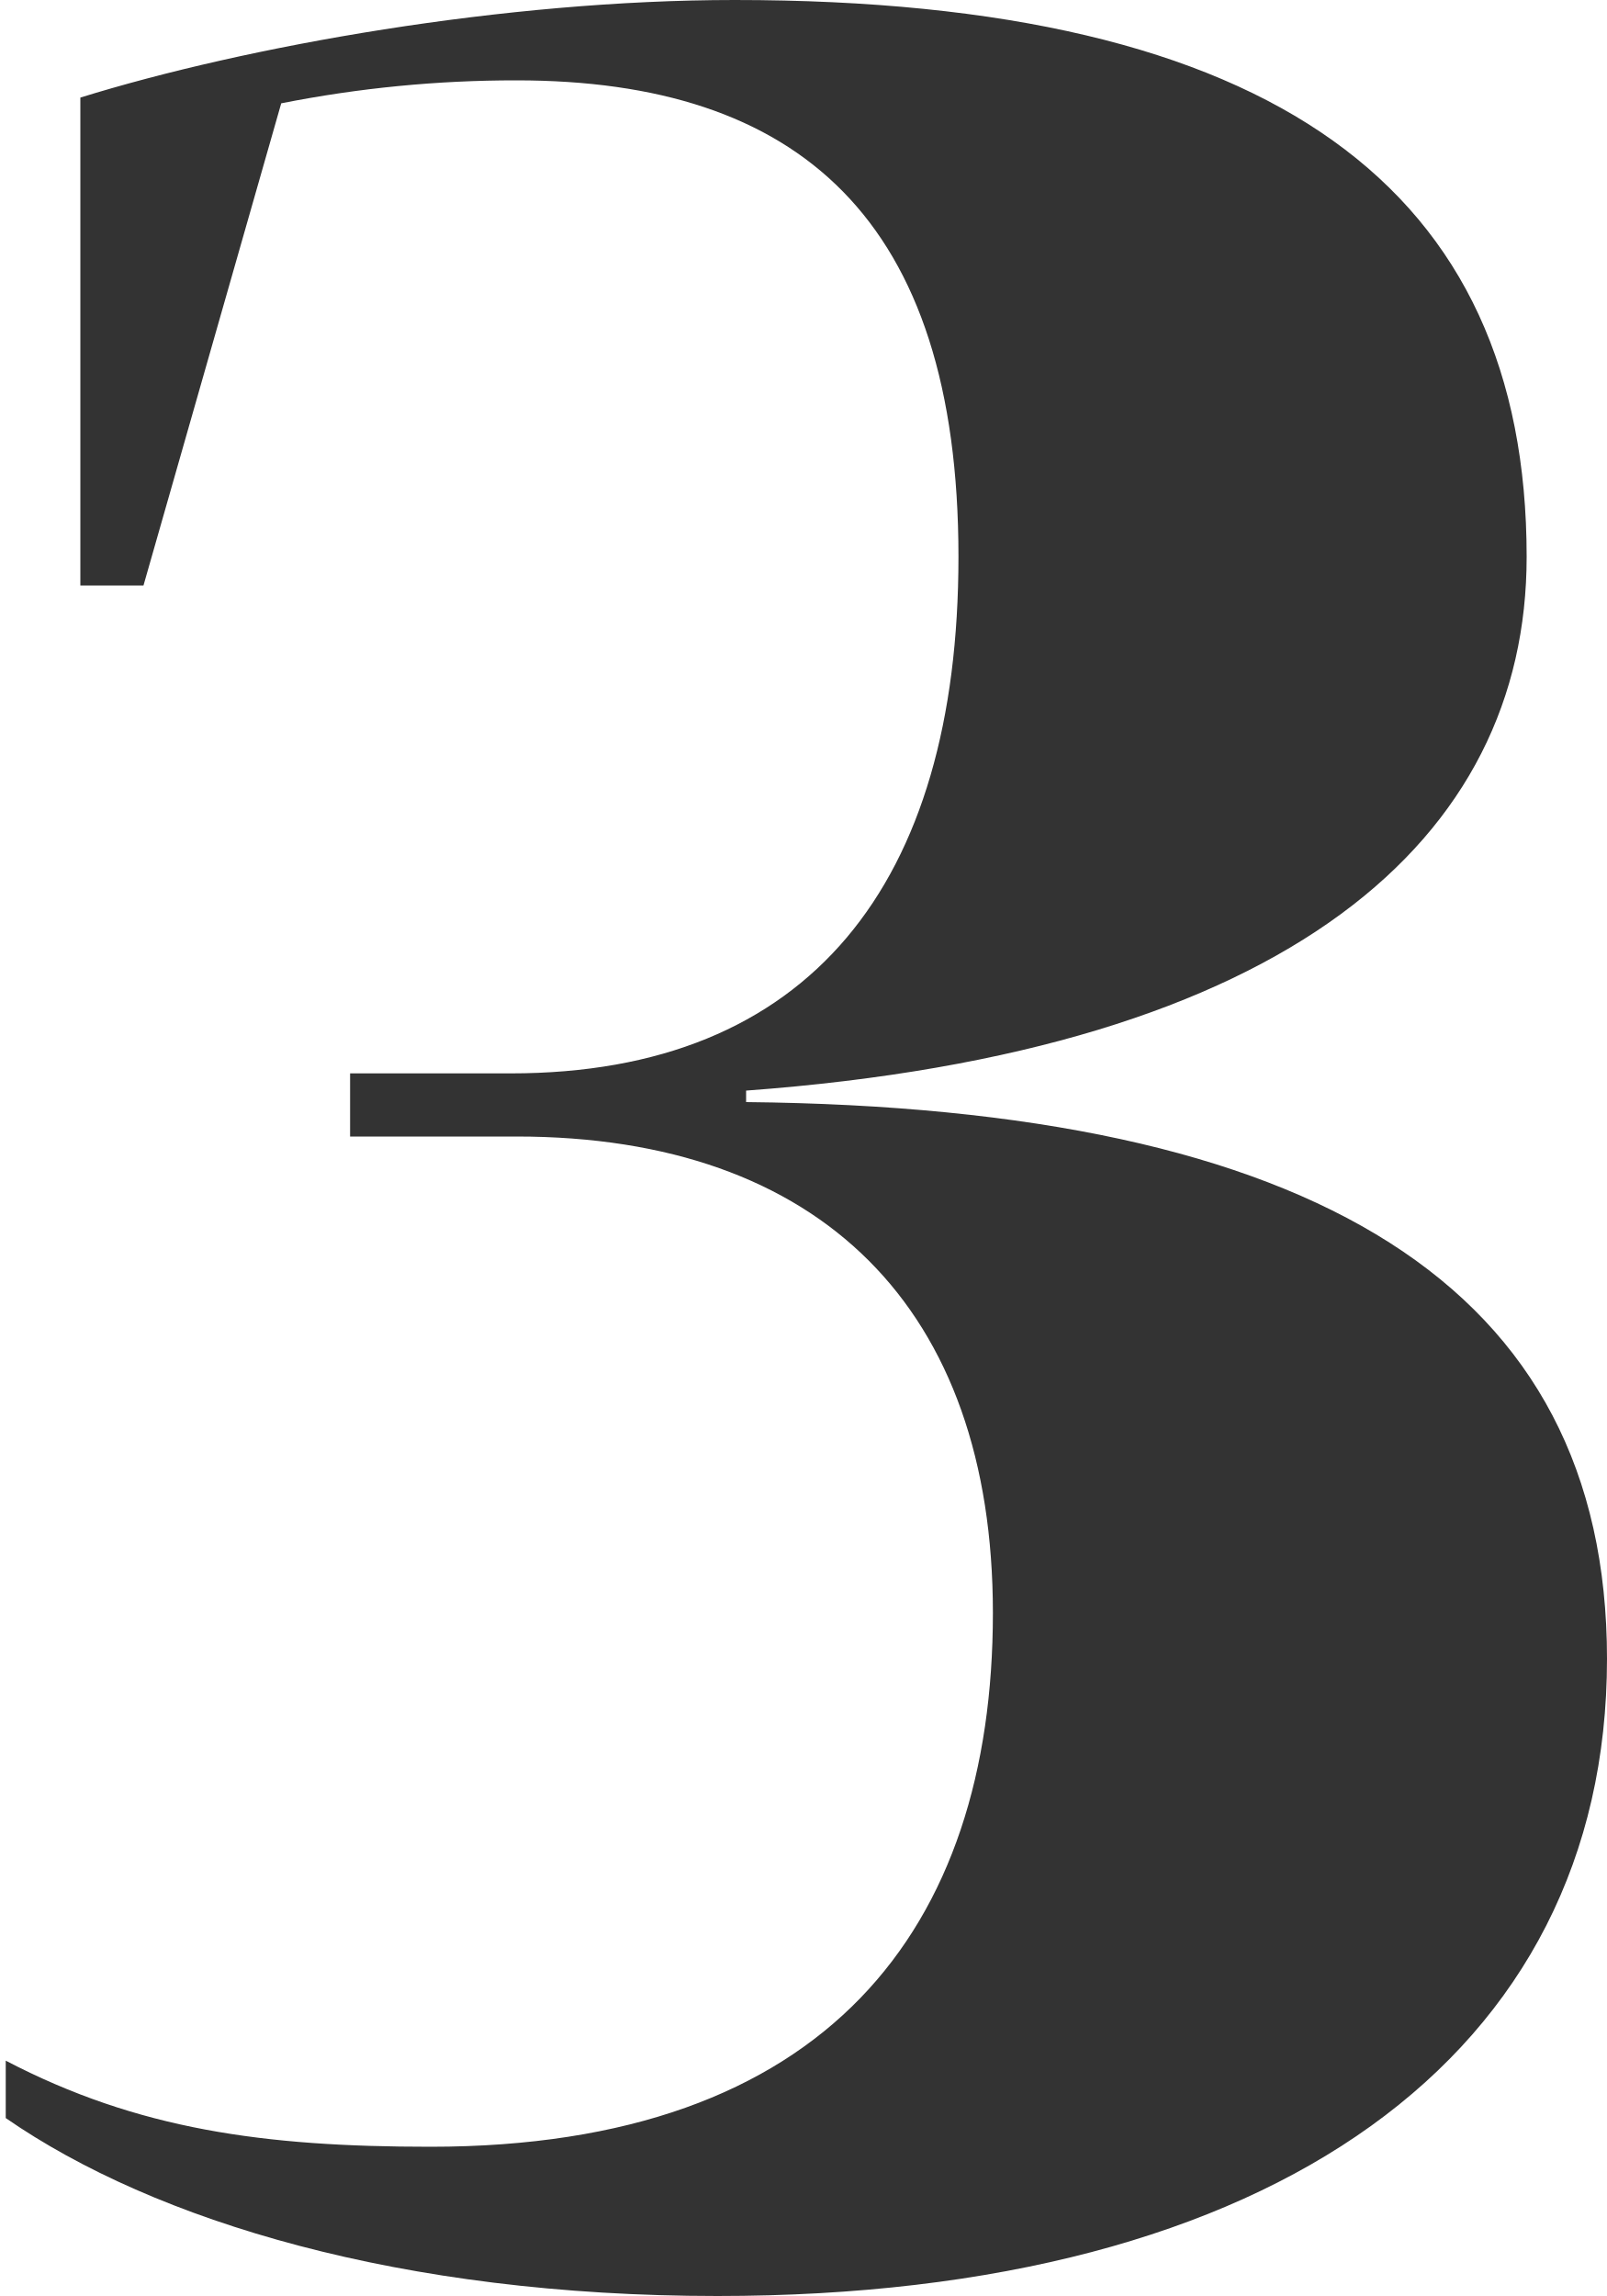
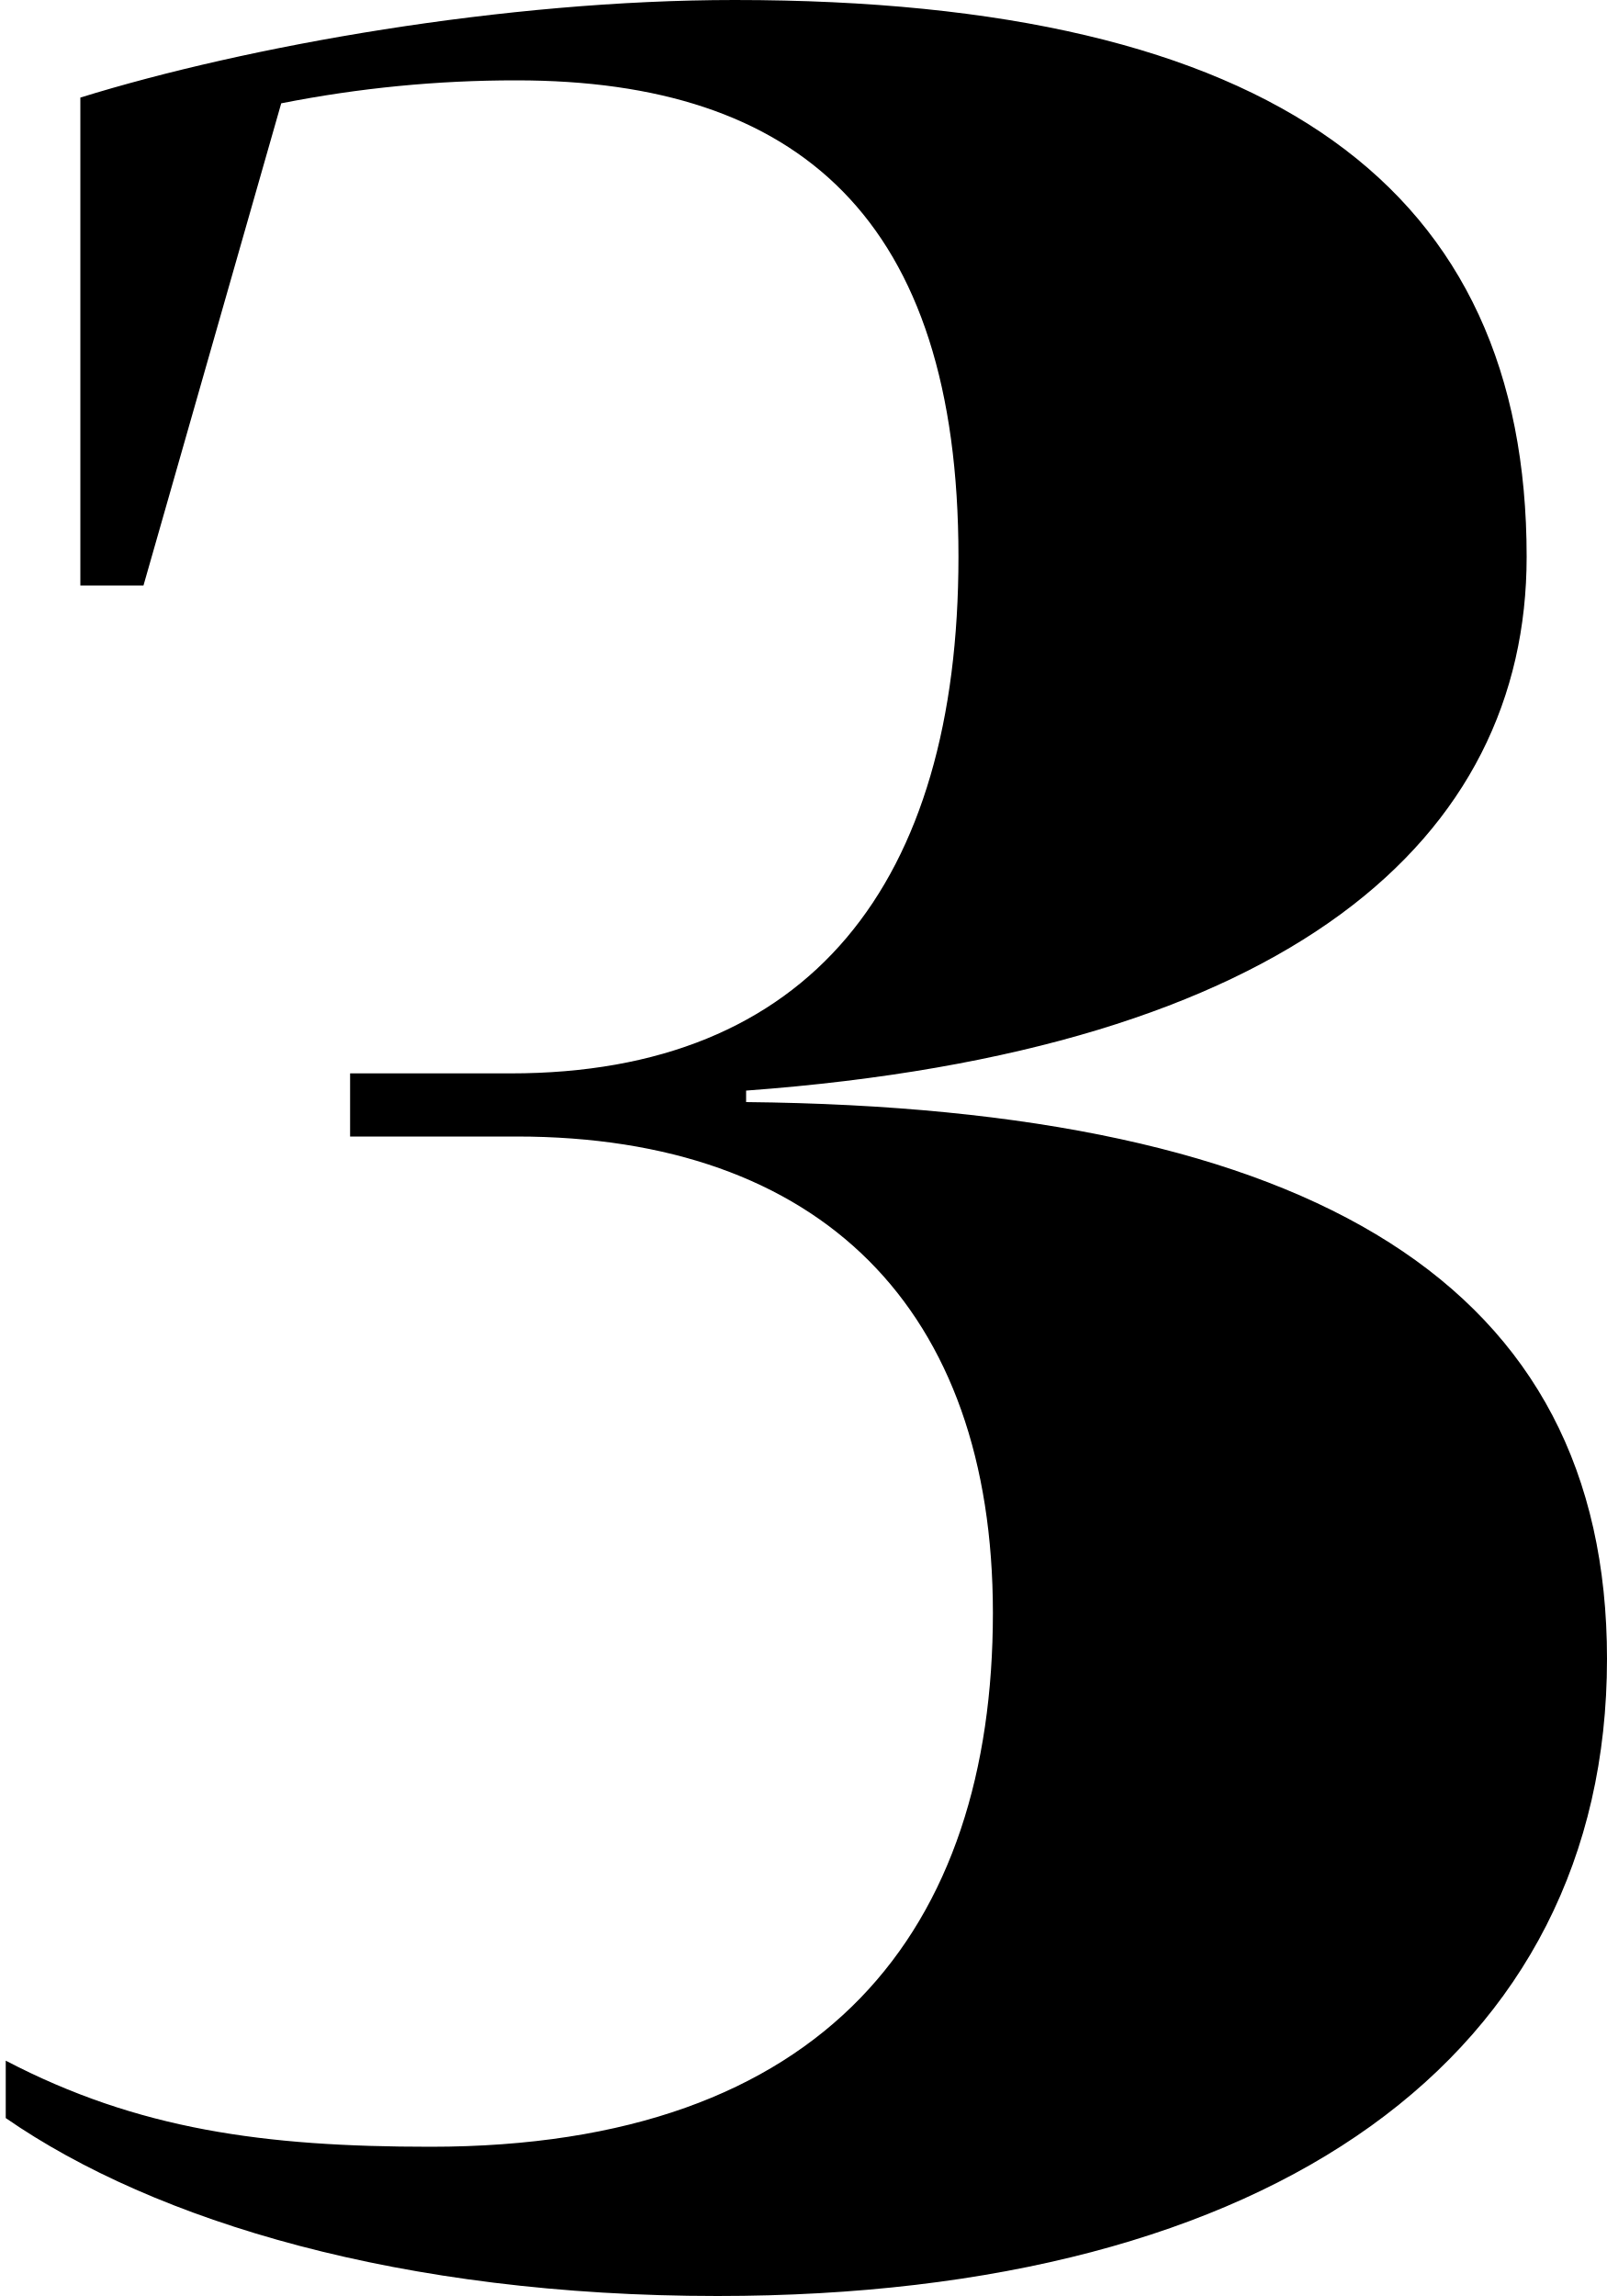
<svg xmlns="http://www.w3.org/2000/svg" width="28" height="40">
-   <path d="M9 1.4c4.9 0 7.7 2.4 7.7 8.3 0 5.7-2.6 9-7.8 9H6.1v1.1H9c5.3 0 8.3 3 8.3 8.3 0 5.5-2.9 9.3-9.8 9.3-2.9 0-5.1-.3-7.4-1.5v1C2.7 38.7 7 40 12.5 40 22.2 40 28 35.8 28 28.9c0-6.5-5.1-9.6-15-9.7V19c9.5-.7 13.6-4.4 13.6-9.3 0-6.4-4.4-9.7-13.8-9.7-4 0-8.5.8-11.4 1.7v8.5h1.1l2.4-8.4A21 21 0 0 1 9 1.4z" fill="#333" fill-rule="evenodd" />
+   <path d="M9 1.4c4.9 0 7.7 2.4 7.7 8.3 0 5.7-2.6 9-7.8 9H6.1v1.1H9c5.3 0 8.3 3 8.3 8.3 0 5.5-2.9 9.3-9.8 9.3-2.9 0-5.1-.3-7.4-1.5v1C2.7 38.7 7 40 12.5 40 22.2 40 28 35.8 28 28.9c0-6.5-5.1-9.6-15-9.7V19c9.5-.7 13.6-4.4 13.6-9.3 0-6.4-4.4-9.7-13.8-9.7-4 0-8.5.8-11.4 1.7v8.5h1.1l2.4-8.4A21 21 0 0 1 9 1.4z" fill-rule="evenodd" />
</svg>
